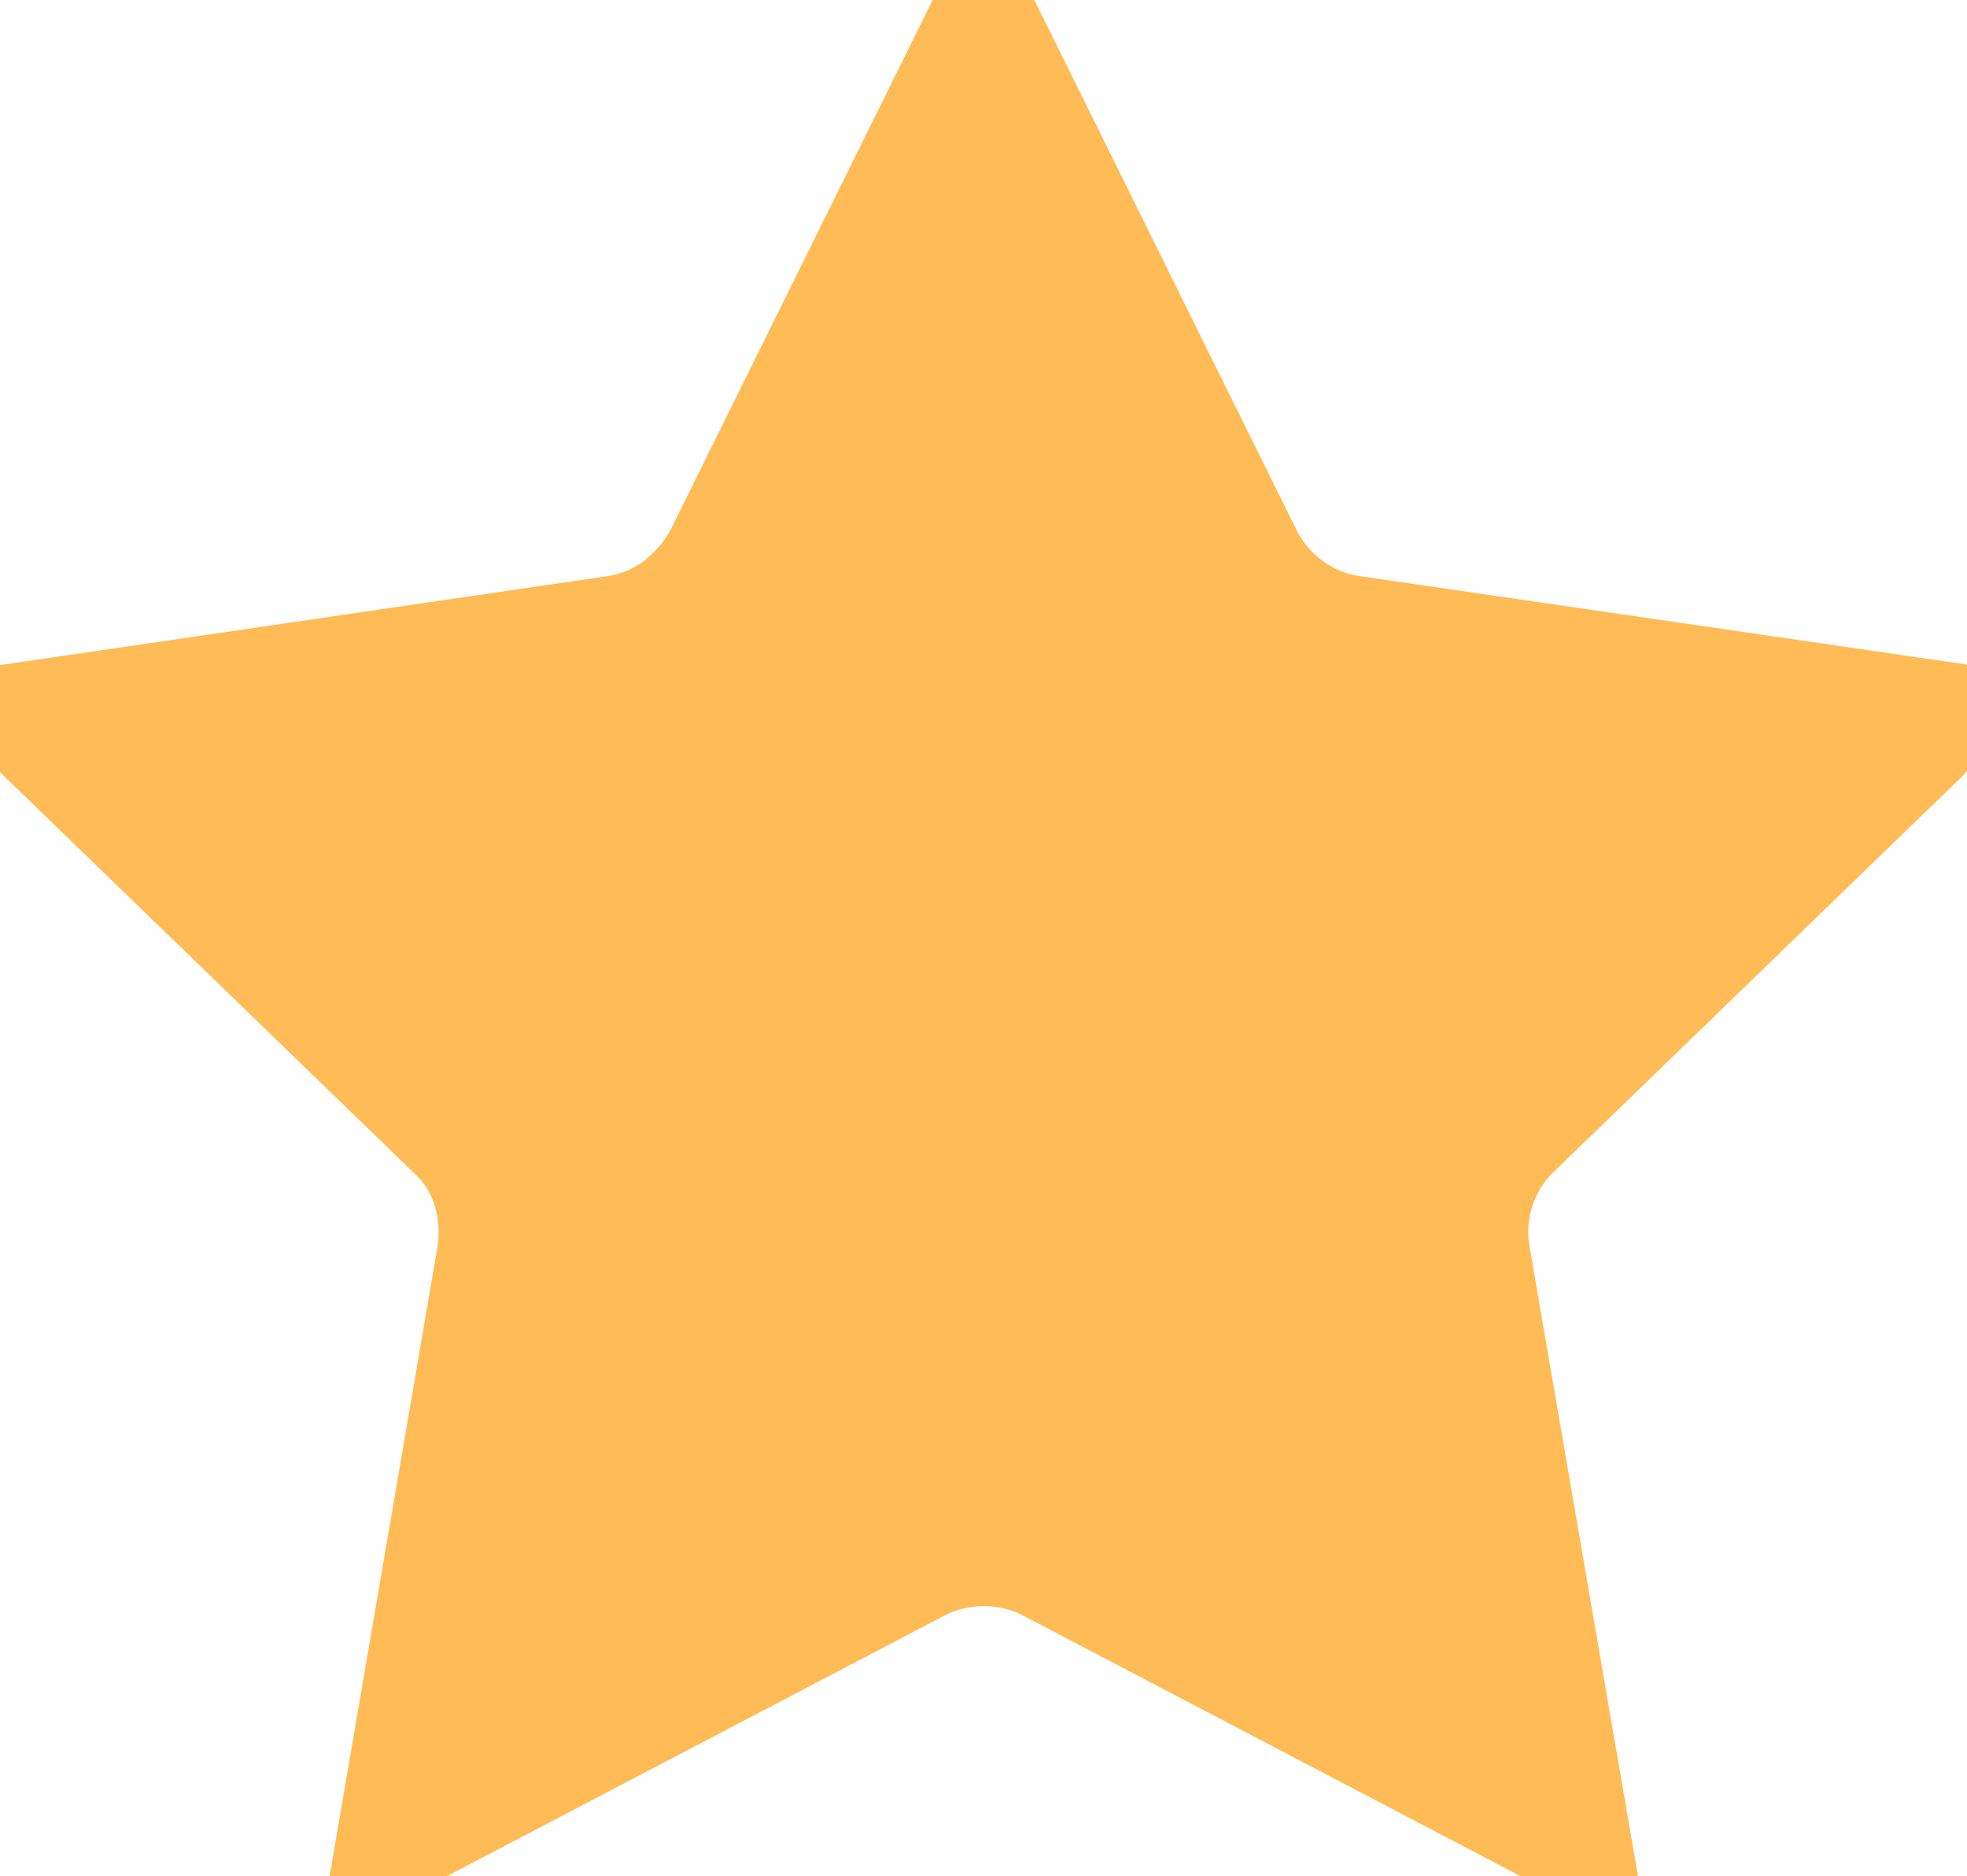
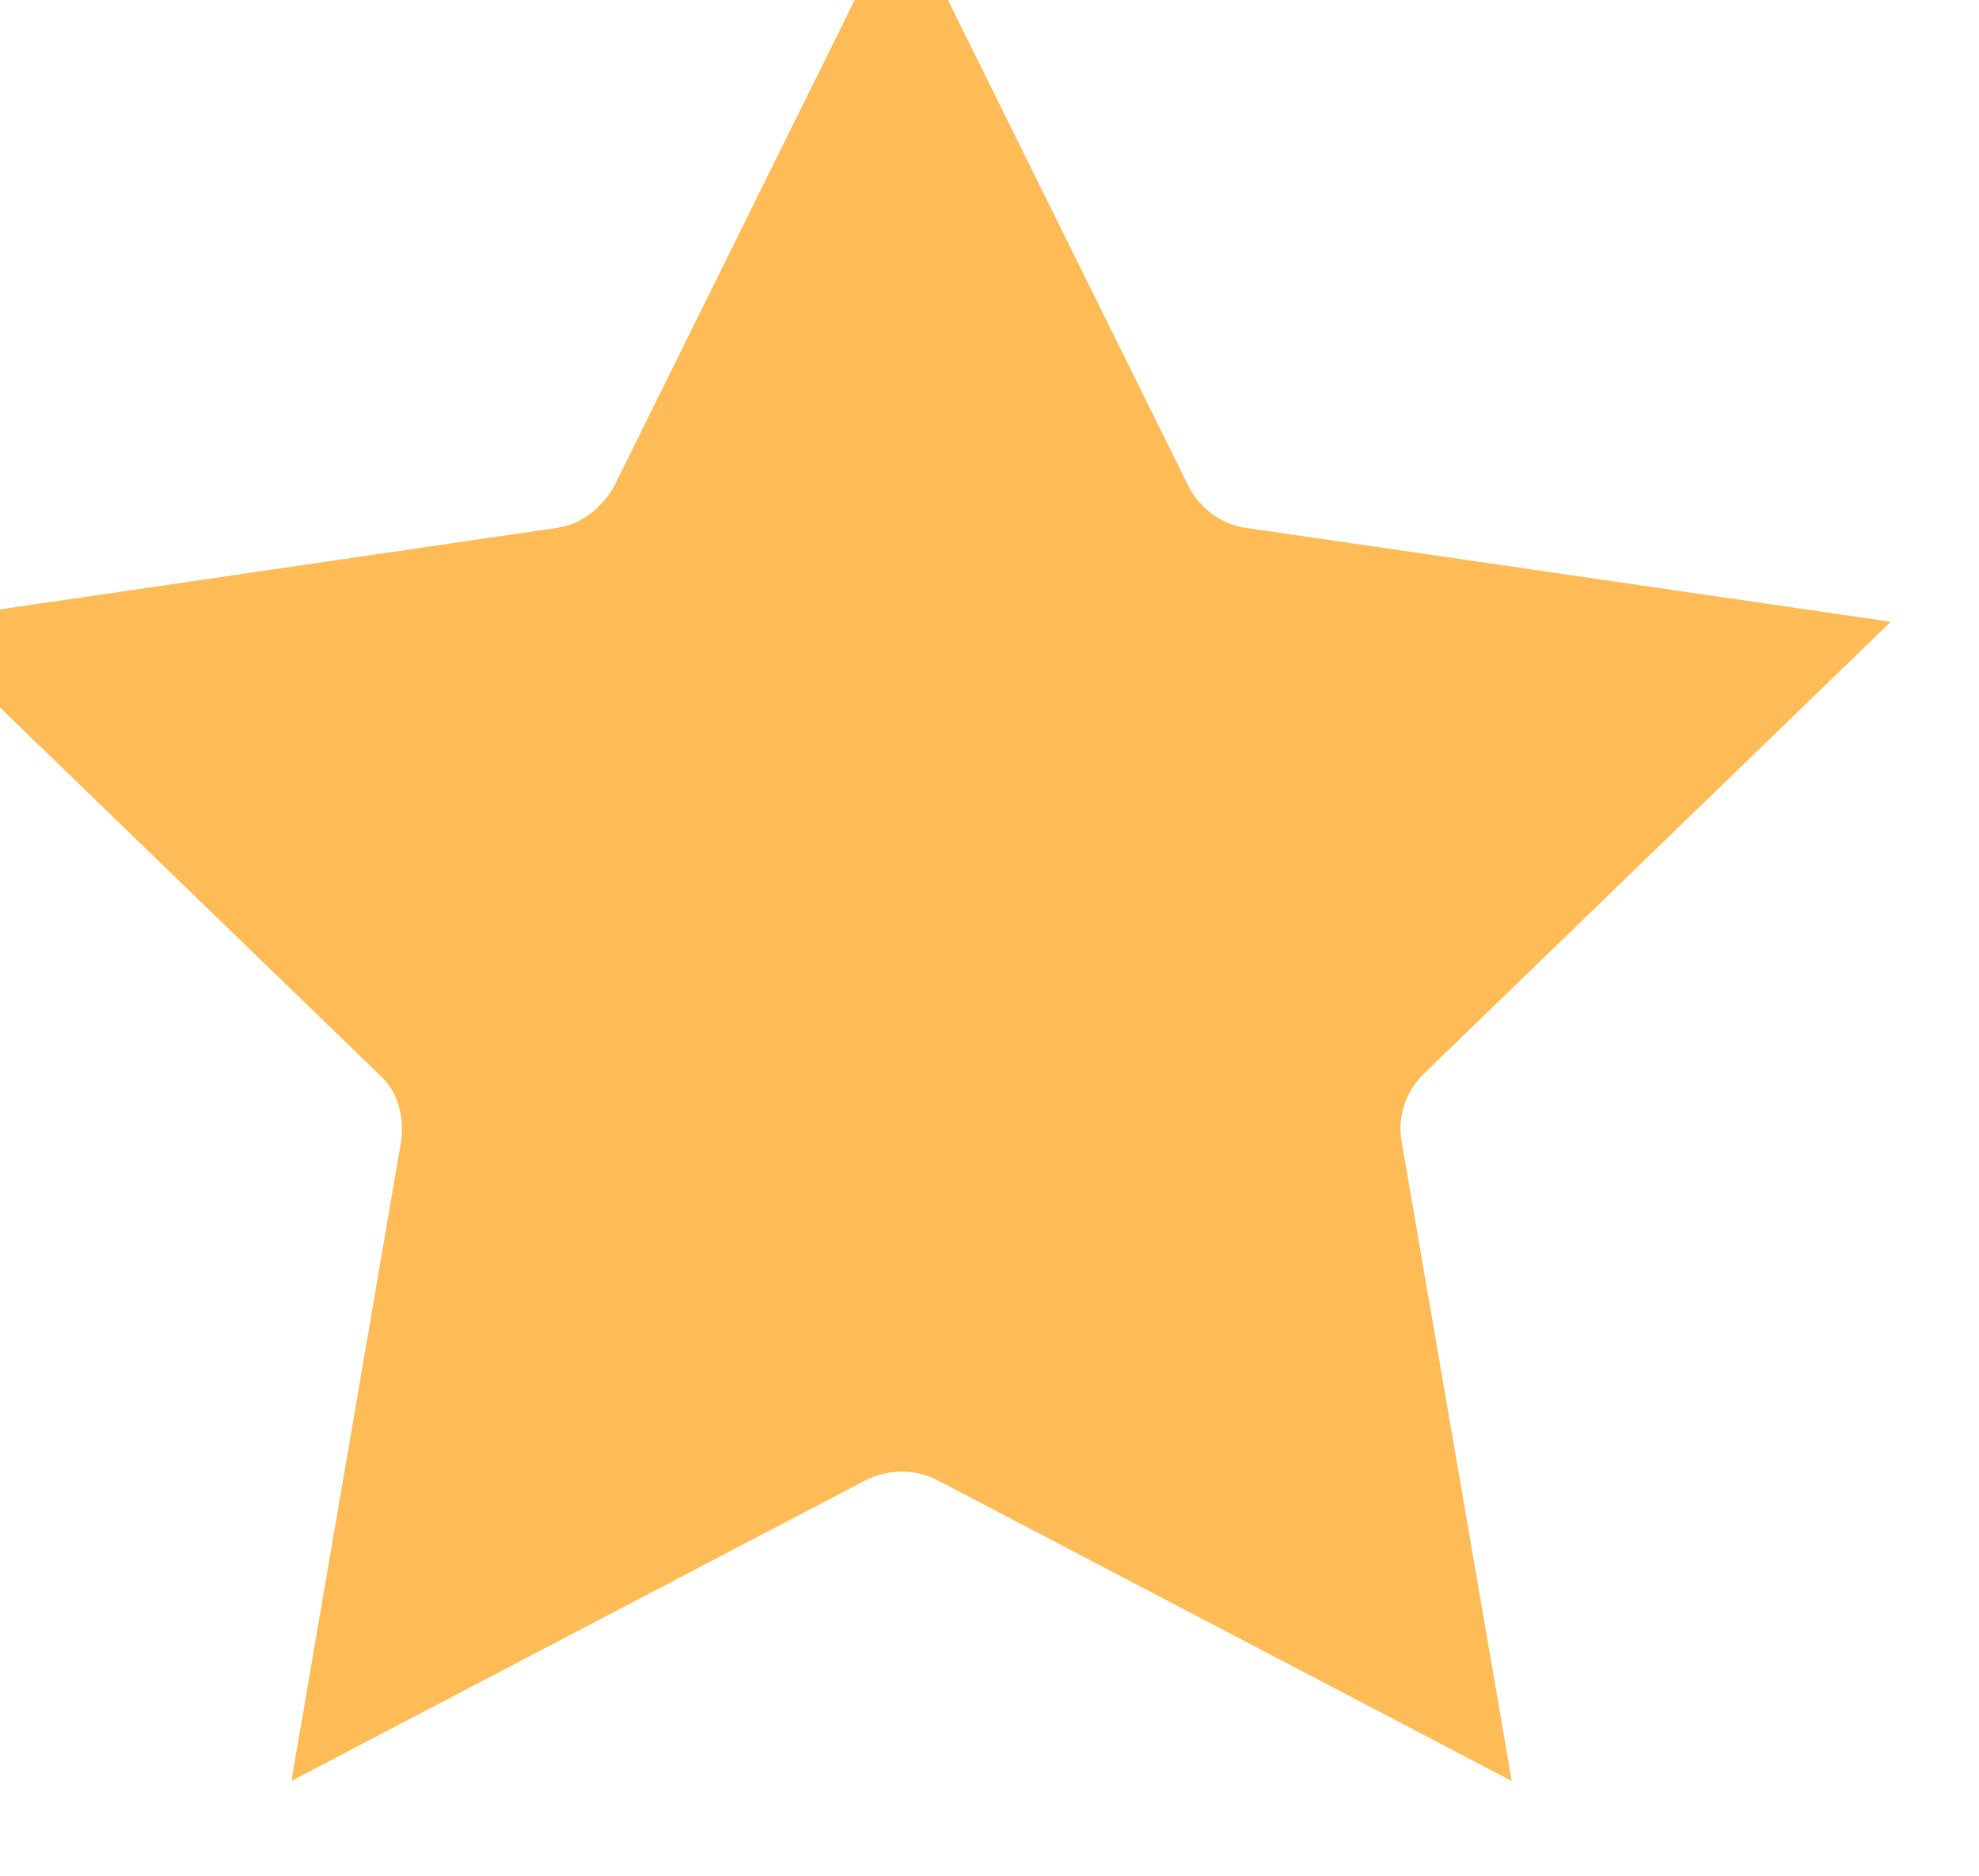
- <svg xmlns="http://www.w3.org/2000/svg" width="43" height="41" viewBox="0 0 43 41" fill="none">
+ <svg xmlns="http://www.w3.org/2000/svg" sviewBox="0 0 43 41" fill="none">
  <path d="M16.44 12.491L21.5 2.264L26.56 12.491L26.566 12.503L26.571 12.514C27.107 13.562 28.154 14.392 29.447 14.574C29.45 14.574 29.453 14.575 29.456 14.575L40.788 16.225L32.552 24.199L32.541 24.209L32.53 24.22C31.635 25.114 31.26 26.374 31.46 27.554L31.461 27.558L33.403 38.836L23.273 33.53L23.263 33.525L23.253 33.52C22.166 32.966 20.85 32.974 19.772 33.513L19.755 33.522L19.738 33.53L9.607 38.836L11.539 27.567L11.545 27.535L11.549 27.503C11.701 26.404 11.425 25.109 10.428 24.189L2.212 16.235L13.554 14.574C14.901 14.384 15.844 13.527 16.377 12.609L16.41 12.551L16.44 12.491Z" fill="#FFBB56" stroke="#FFBB56" stroke-width="4" />
</svg>
